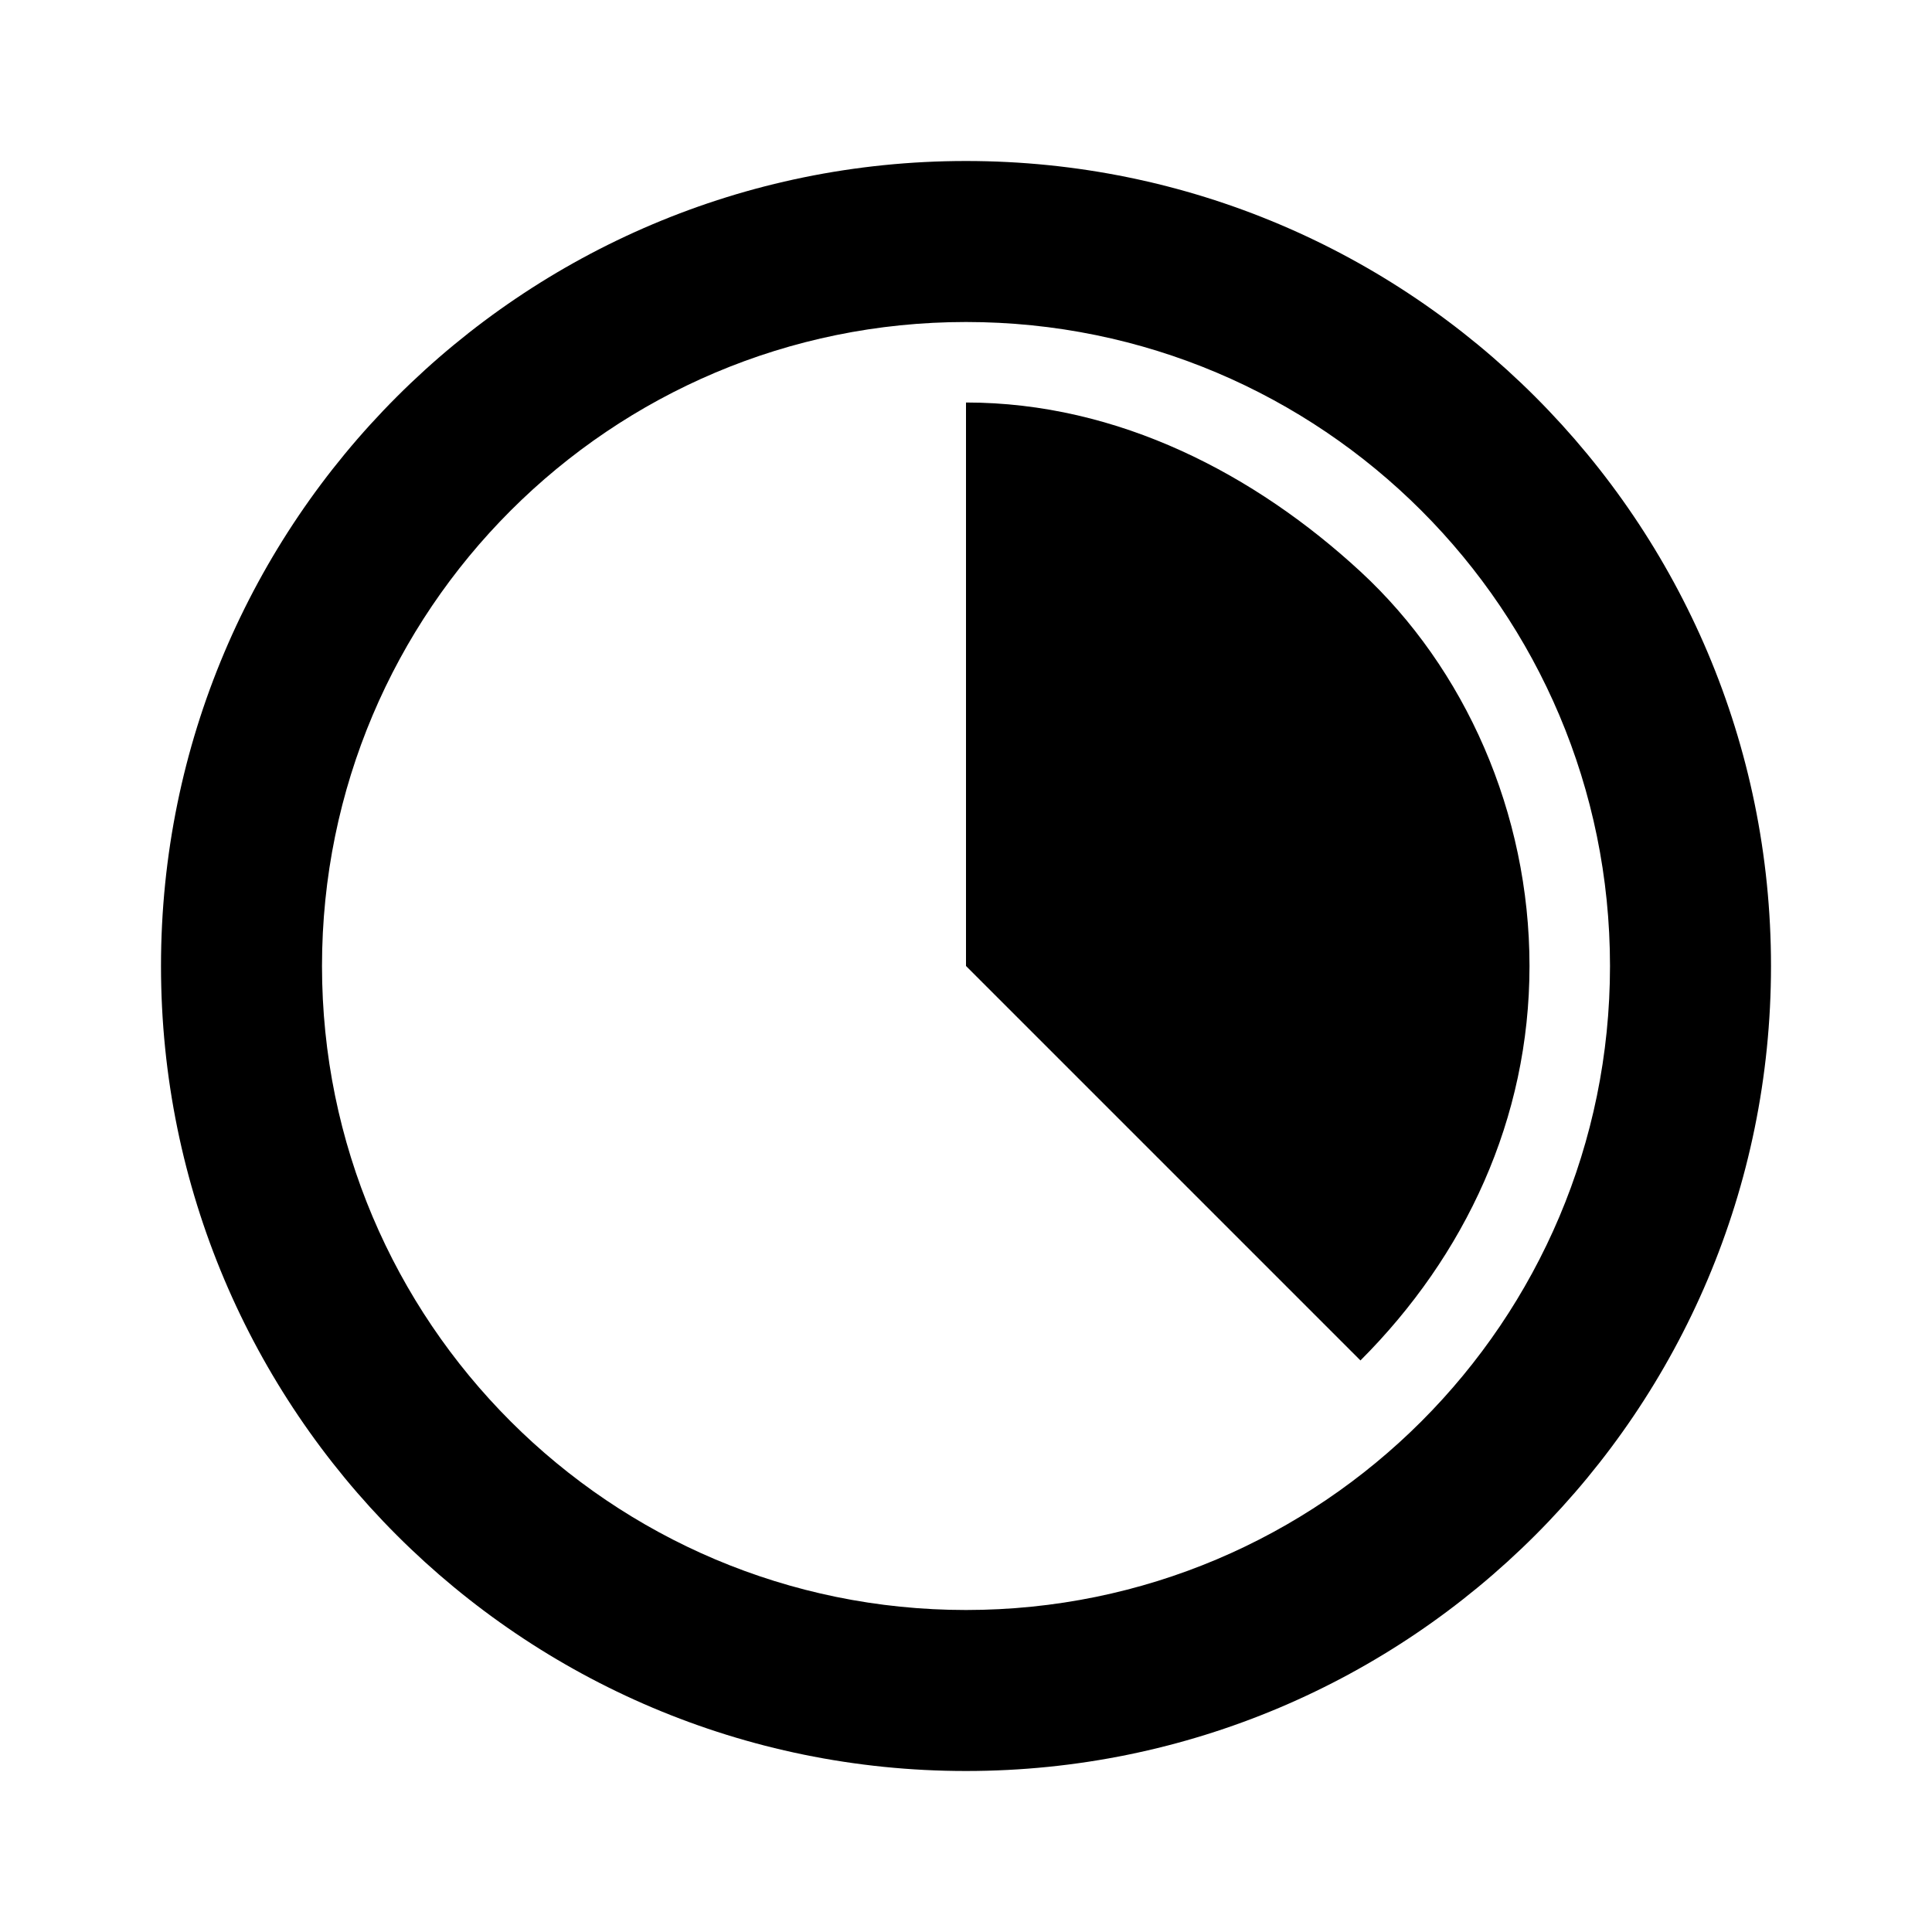
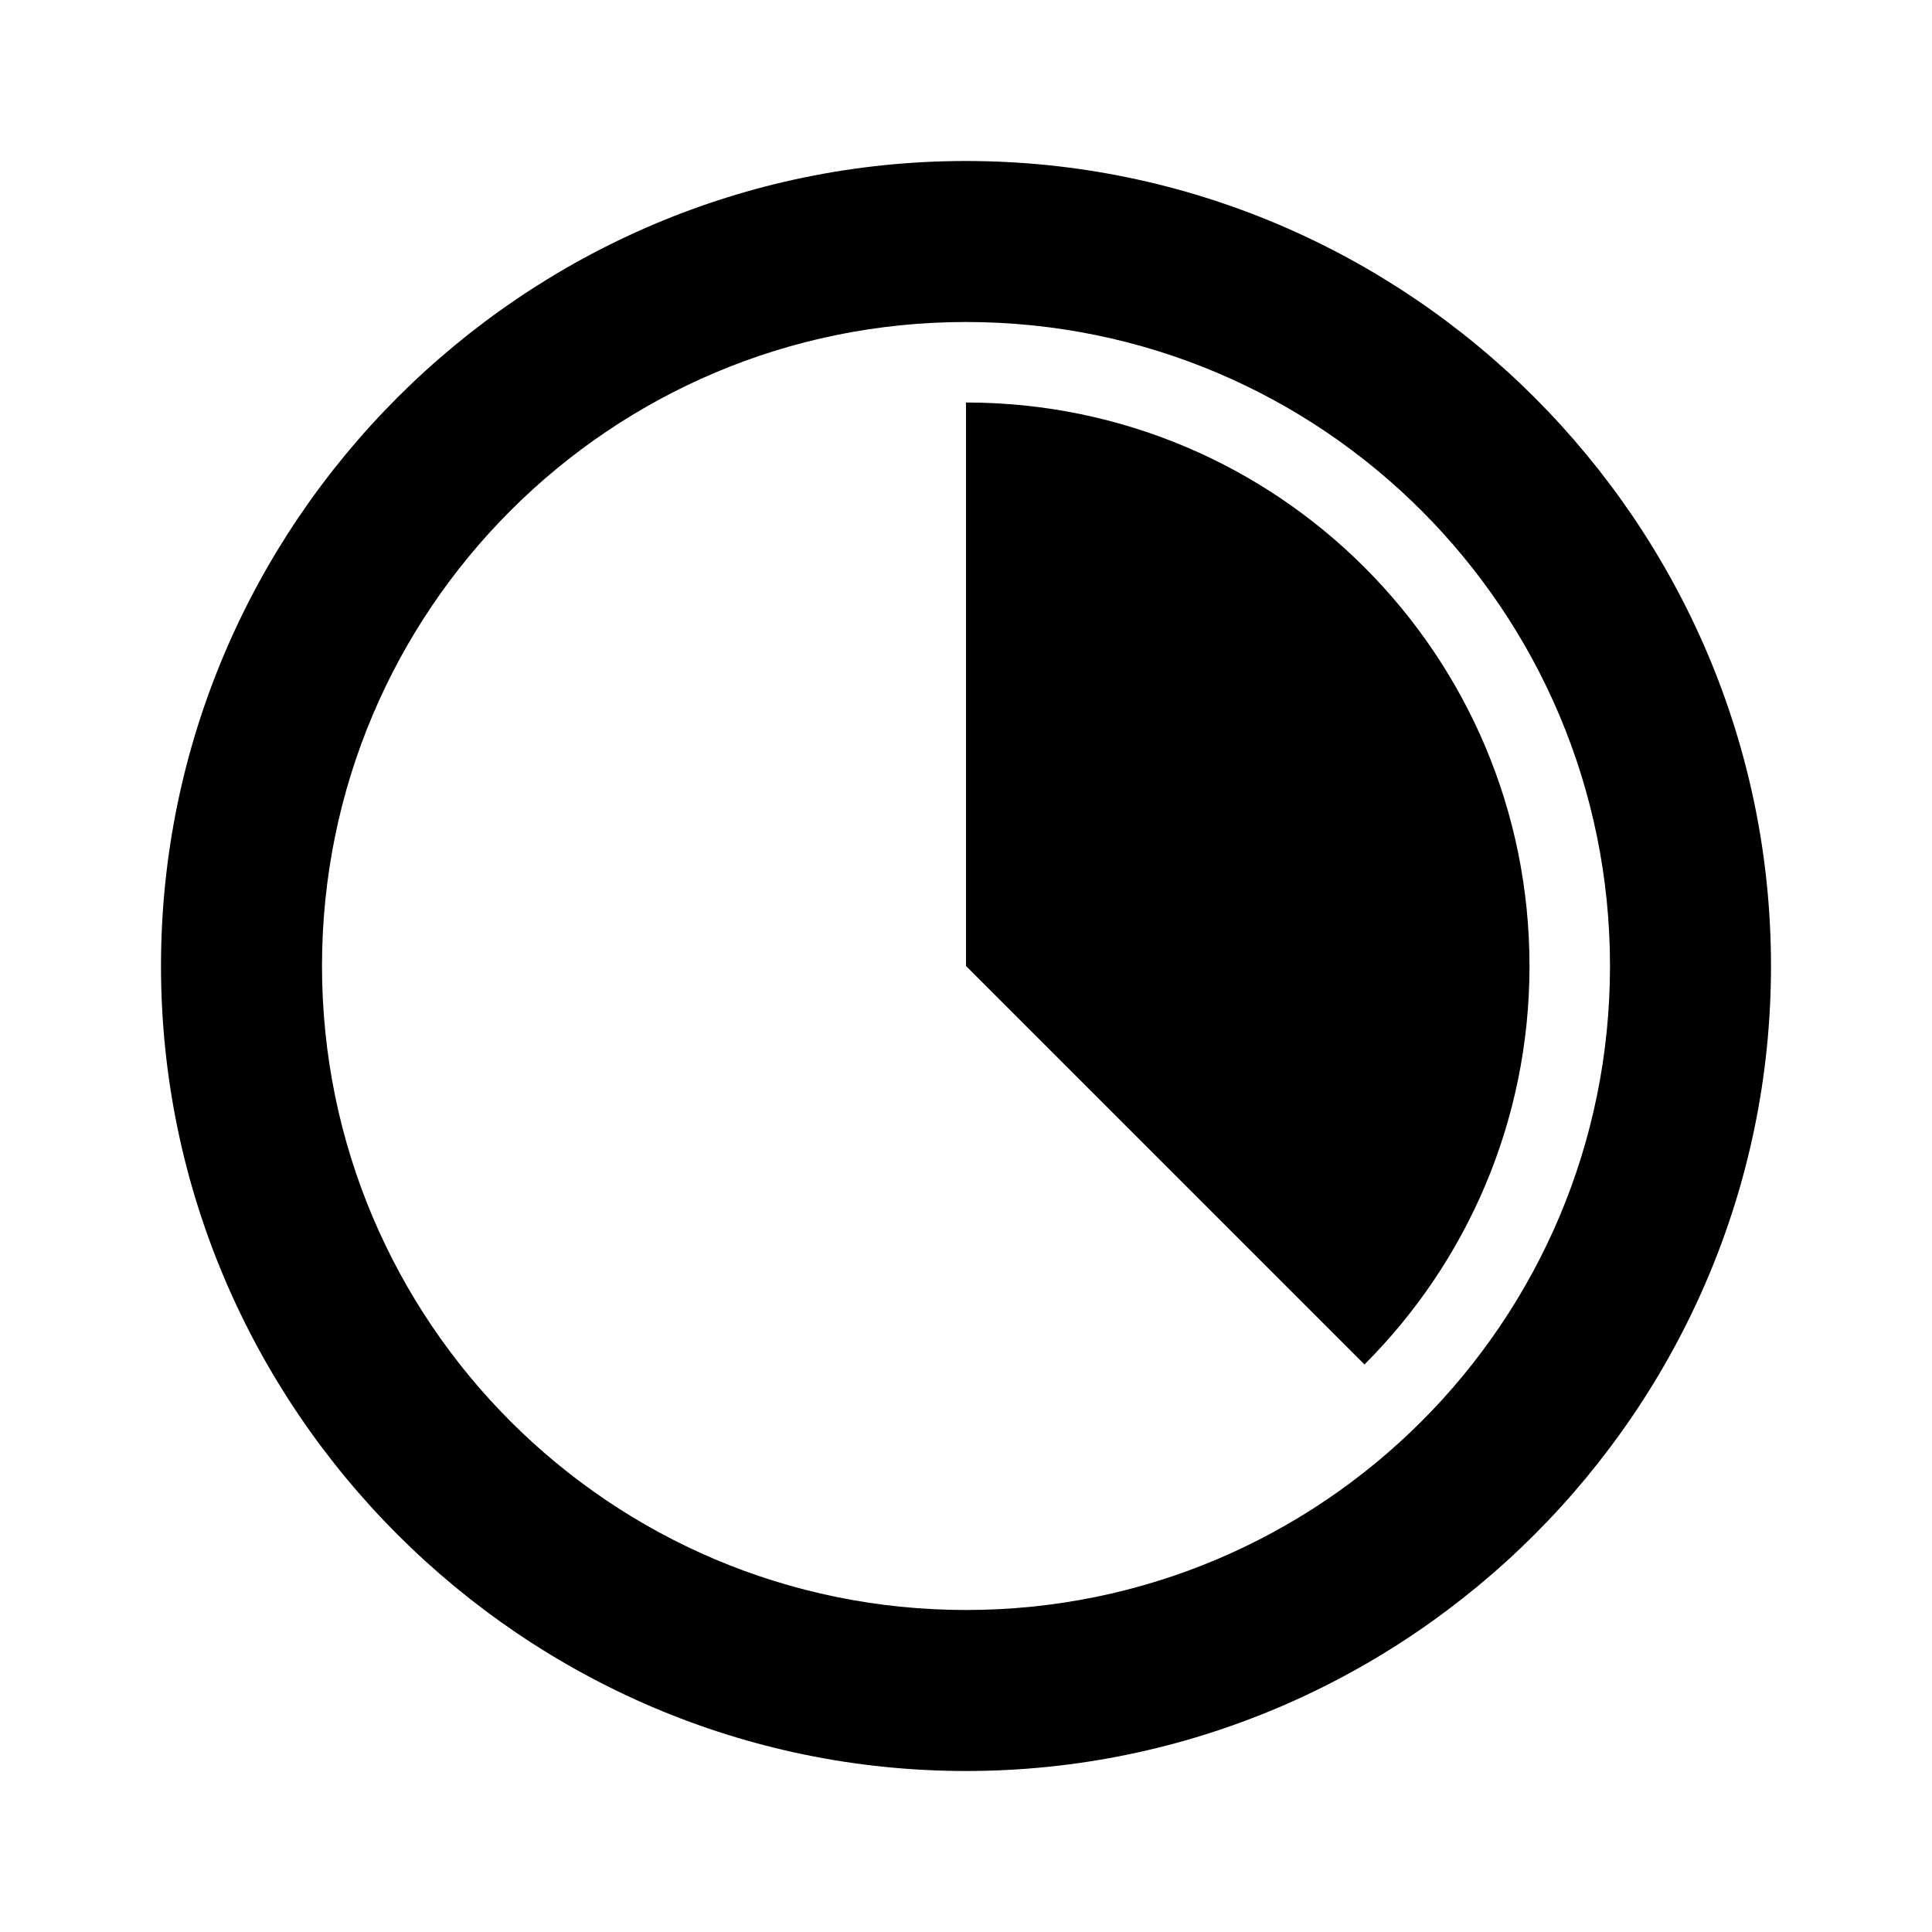
<svg xmlns="http://www.w3.org/2000/svg" version="1.1" id="mdi-circle-slice-3" width="24" height="24" viewBox="0 0 24 24">
-   <path d="M12,2A10,10 0 0,1 22,12A10,10 0 0,1 12,22A10,10 0 0,1 2,12A10,10 0 0,1 12,2M12,4A8,8 0 0,0 4,12A8,8 0 0,0 12,20A8,8 0 0,0 20,12A8,8 0 0,0 12,4M16.9,16.9L12,12V5C13.9,5 15.6,5.9 16.9,7.1C18.2,8.3 19,10.1 19,12C19,13.9 18.2,15.6 16.9,16.9Z" />
+   <path d="M12 2C17.5 2 22 6.5 22 12C22 17.5 17.5 22 12 22C6.5 22 2 17.5 2 12C2 6.5 6.5 2 12 2M12 4C7.58 4 4 7.58 4 12C4 16.42 7.58 20 12 20C16.42 20 20 16.42 20 12C20 7.58 16.42 4 12 4M12 5C15.87 5 19 8.13 19 12C19 13.93 18.22 15.68 16.95 16.95L12 12V5Z" />
</svg>
